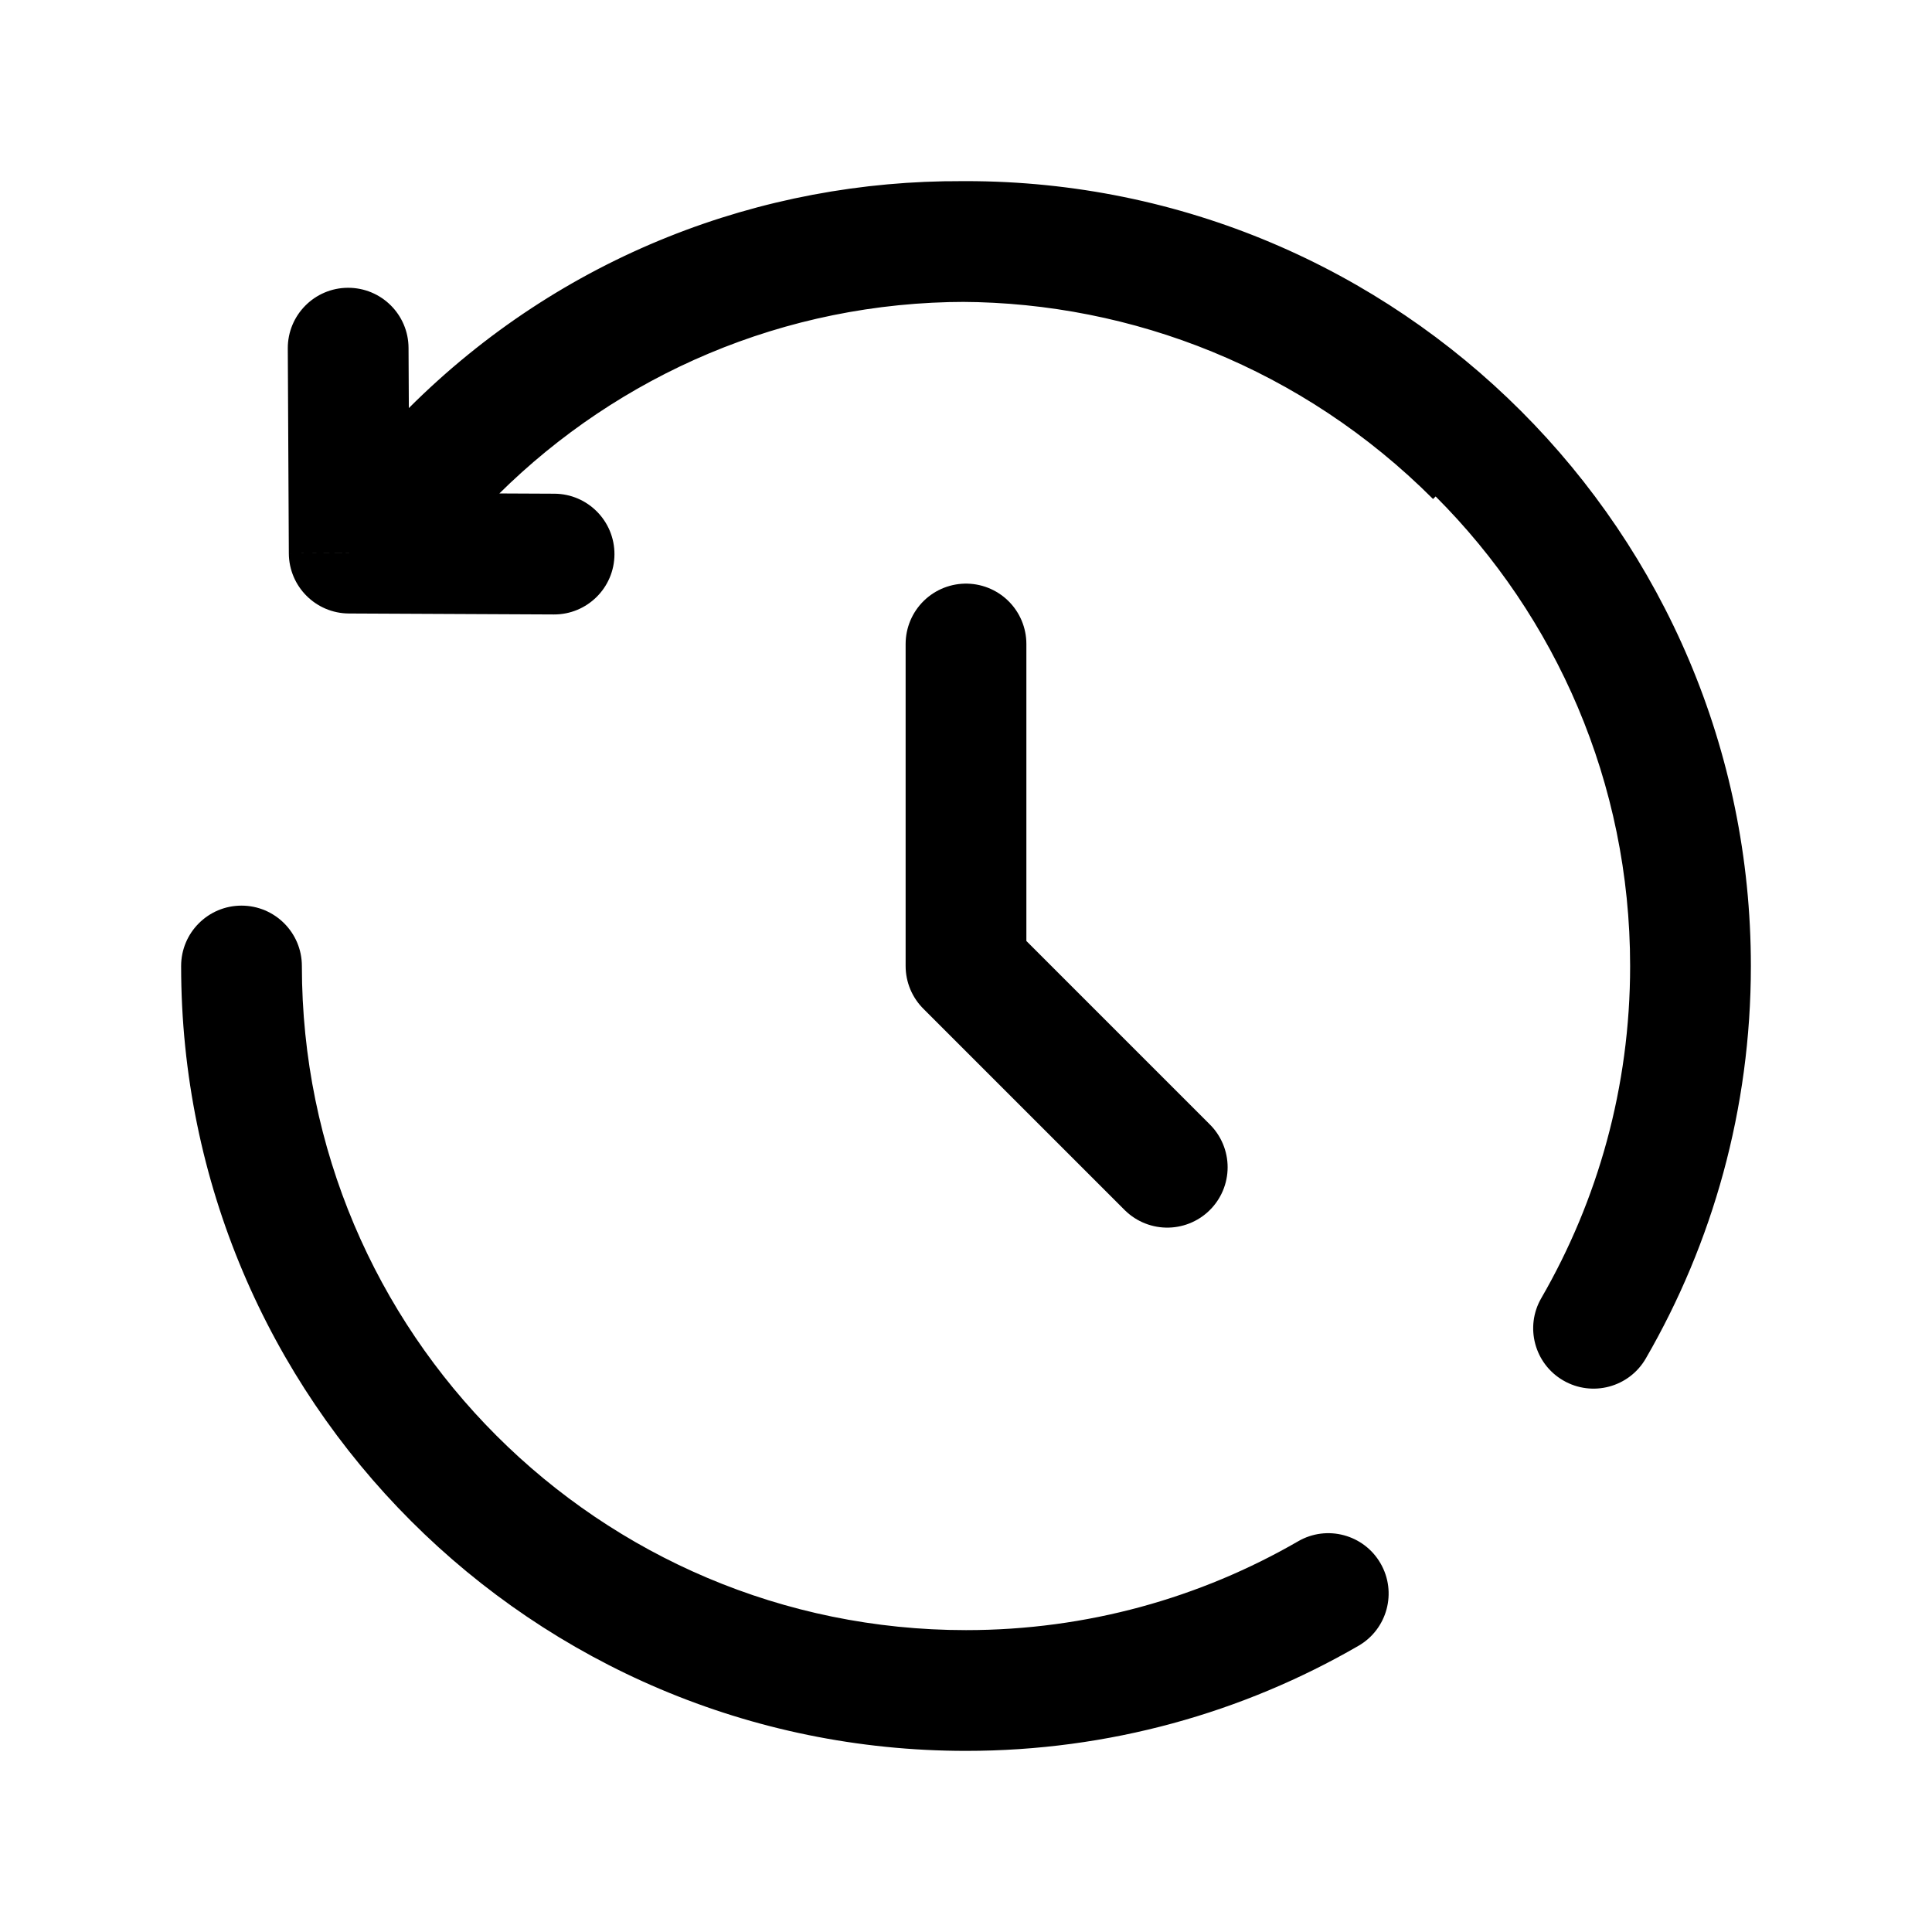
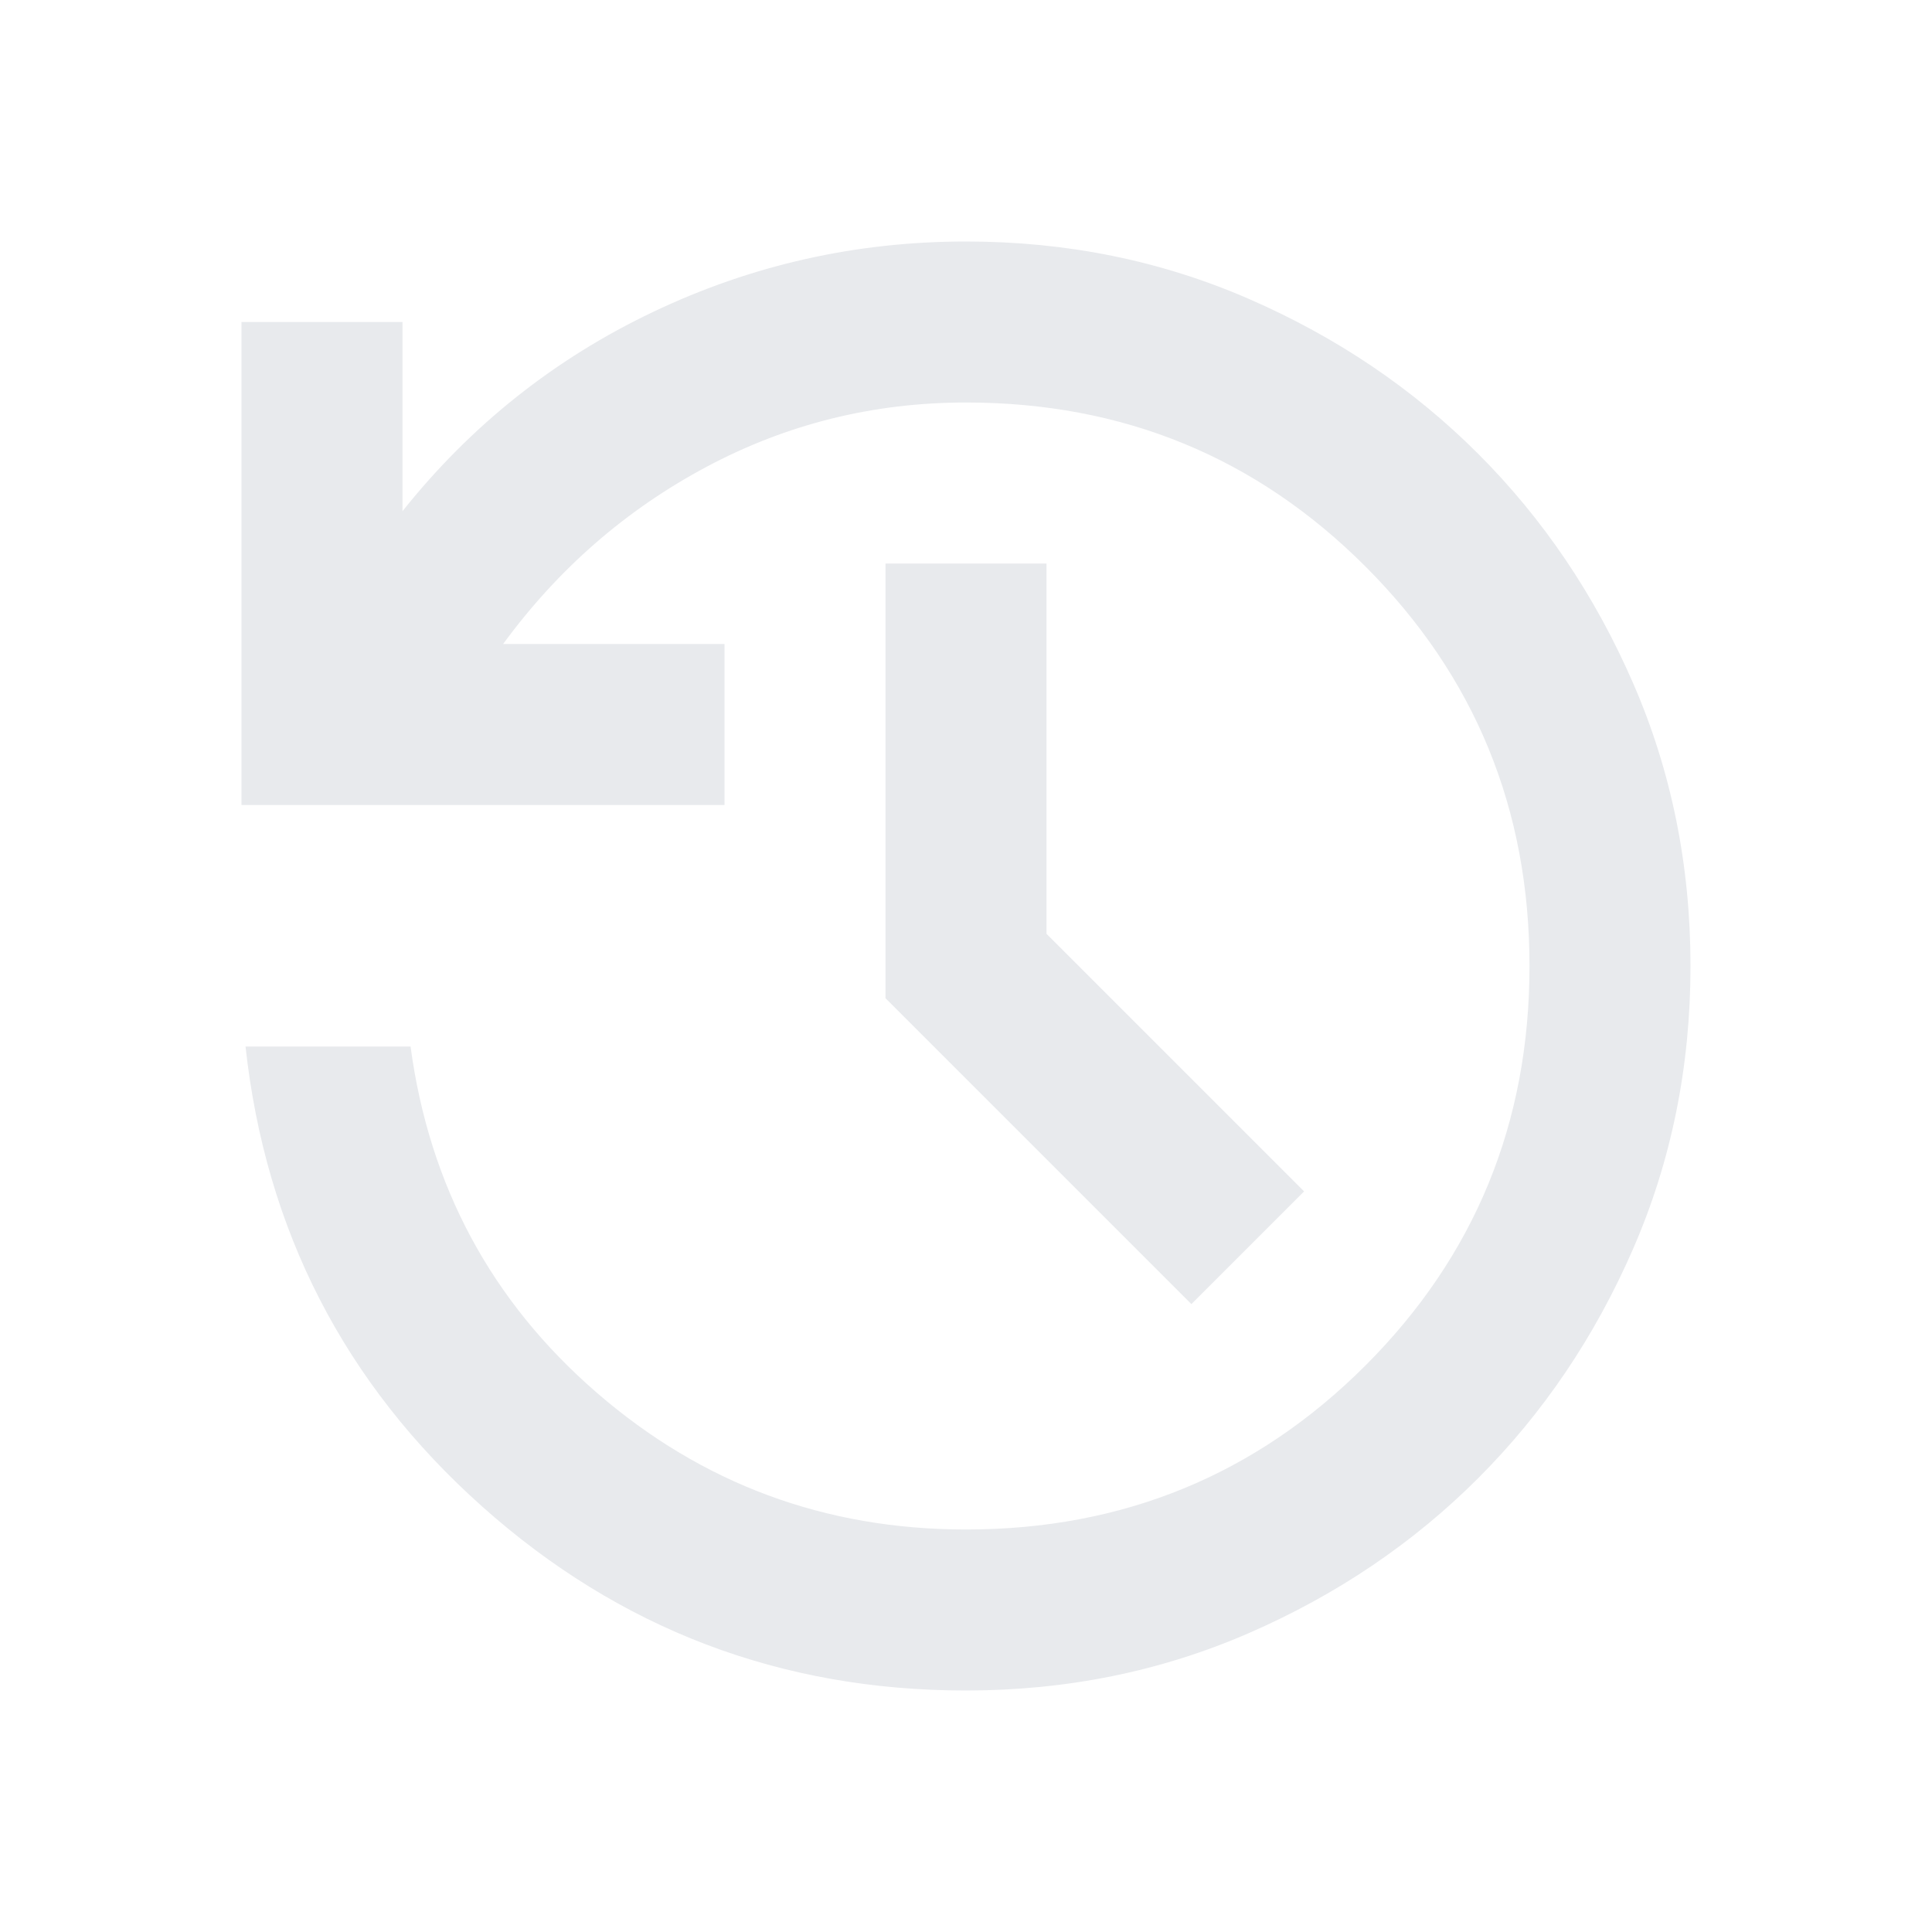
- <svg xmlns="http://www.w3.org/2000/svg" width="800px" height="800px" viewBox="0 0 24 24" fill="none">
-   <g id="SVGRepo_bgCarrier" stroke-width="0" />
-   <g id="SVGRepo_tracerCarrier" stroke-linecap="round" stroke-linejoin="round" />
-   <g id="SVGRepo_iconCarrier">
-     <path d="M12 8V12L14.5 14.5" stroke="#000000" stroke-width="1.5" stroke-linecap="round" stroke-linejoin="round" />
-     <path d="M5.604 5.604L5.074 5.074V5.074L5.604 5.604ZM4.338 6.871L3.588 6.874C3.59 7.286 3.923 7.619 4.334 7.621L4.338 6.871ZM6.88 7.633C7.294 7.635 7.631 7.301 7.633 6.887C7.635 6.473 7.301 6.135 6.887 6.133L6.88 7.633ZM5.075 4.321C5.073 3.907 4.736 3.573 4.321 3.575C3.907 3.577 3.573 3.915 3.575 4.329L5.075 4.321ZM3.75 12C3.75 11.586 3.414 11.25 3 11.25C2.586 11.25 2.25 11.586 2.25 12H3.75ZM16.875 20.445C17.234 20.238 17.357 19.779 17.149 19.42C16.942 19.062 16.483 18.939 16.125 19.147L16.875 20.445ZM19.147 16.125C18.939 16.483 19.062 16.942 19.42 17.149C19.779 17.357 20.238 17.234 20.445 16.875L19.147 16.125ZM5.14 5.071C4.846 5.363 4.844 5.838 5.135 6.132C5.426 6.426 5.901 6.429 6.196 6.137L5.14 5.071ZM18.862 5.138C15.042 1.318 8.869 1.279 5.074 5.074L6.135 6.135C9.334 2.935 14.557 2.954 17.802 6.199L18.862 5.138ZM5.074 5.074L3.808 6.34L4.868 7.401L6.135 6.135L5.074 5.074ZM4.334 7.621L6.88 7.633L6.887 6.133L4.342 6.121L4.334 7.621ZM5.088 6.867L5.075 4.321L3.575 4.329L3.588 6.874L5.088 6.867ZM12 3.75C16.556 3.75 20.25 7.444 20.25 12H21.75C21.75 6.615 17.385 2.25 12 2.25V3.75ZM12 20.25C7.444 20.25 3.75 16.556 3.75 12H2.25C2.25 17.385 6.615 21.75 12 21.75V20.25ZM16.125 19.147C14.912 19.848 13.504 20.25 12 20.25V21.75C13.775 21.75 15.441 21.275 16.875 20.445L16.125 19.147ZM20.25 12C20.25 13.504 19.848 14.912 19.147 16.125L20.445 16.875C21.275 15.441 21.75 13.775 21.75 12H20.25ZM6.196 6.137C7.687 4.661 9.736 3.75 12 3.75V2.25C9.325 2.25 6.901 3.328 5.14 5.071L6.196 6.137Z" fill="#000000" />
-   </g>
+ <svg xmlns="http://www.w3.org/2000/svg" height="24px" viewBox="0 -960 960 960" width="24px" fill="#e8eaed">
+   <path d="M480-120q-138 0-240.5-91.5T122-440h82q14 104 92.5 172T480-200q117 0 198.5-81.5T760-480q0-117-81.5-198.5T480-760q-69 0-129 32t-101 88h110v80H120v-240h80v94q51-64 124.5-99T480-840q75 0 140.5 28.5t114 77q48.5 48.5 77 114T840-480q0 75-28.5 140.5t-77 114q-48.5 48.5-114 77T480-120Zm112-192L440-464v-216h80v184l128 128-56 56Z" />
</svg>
